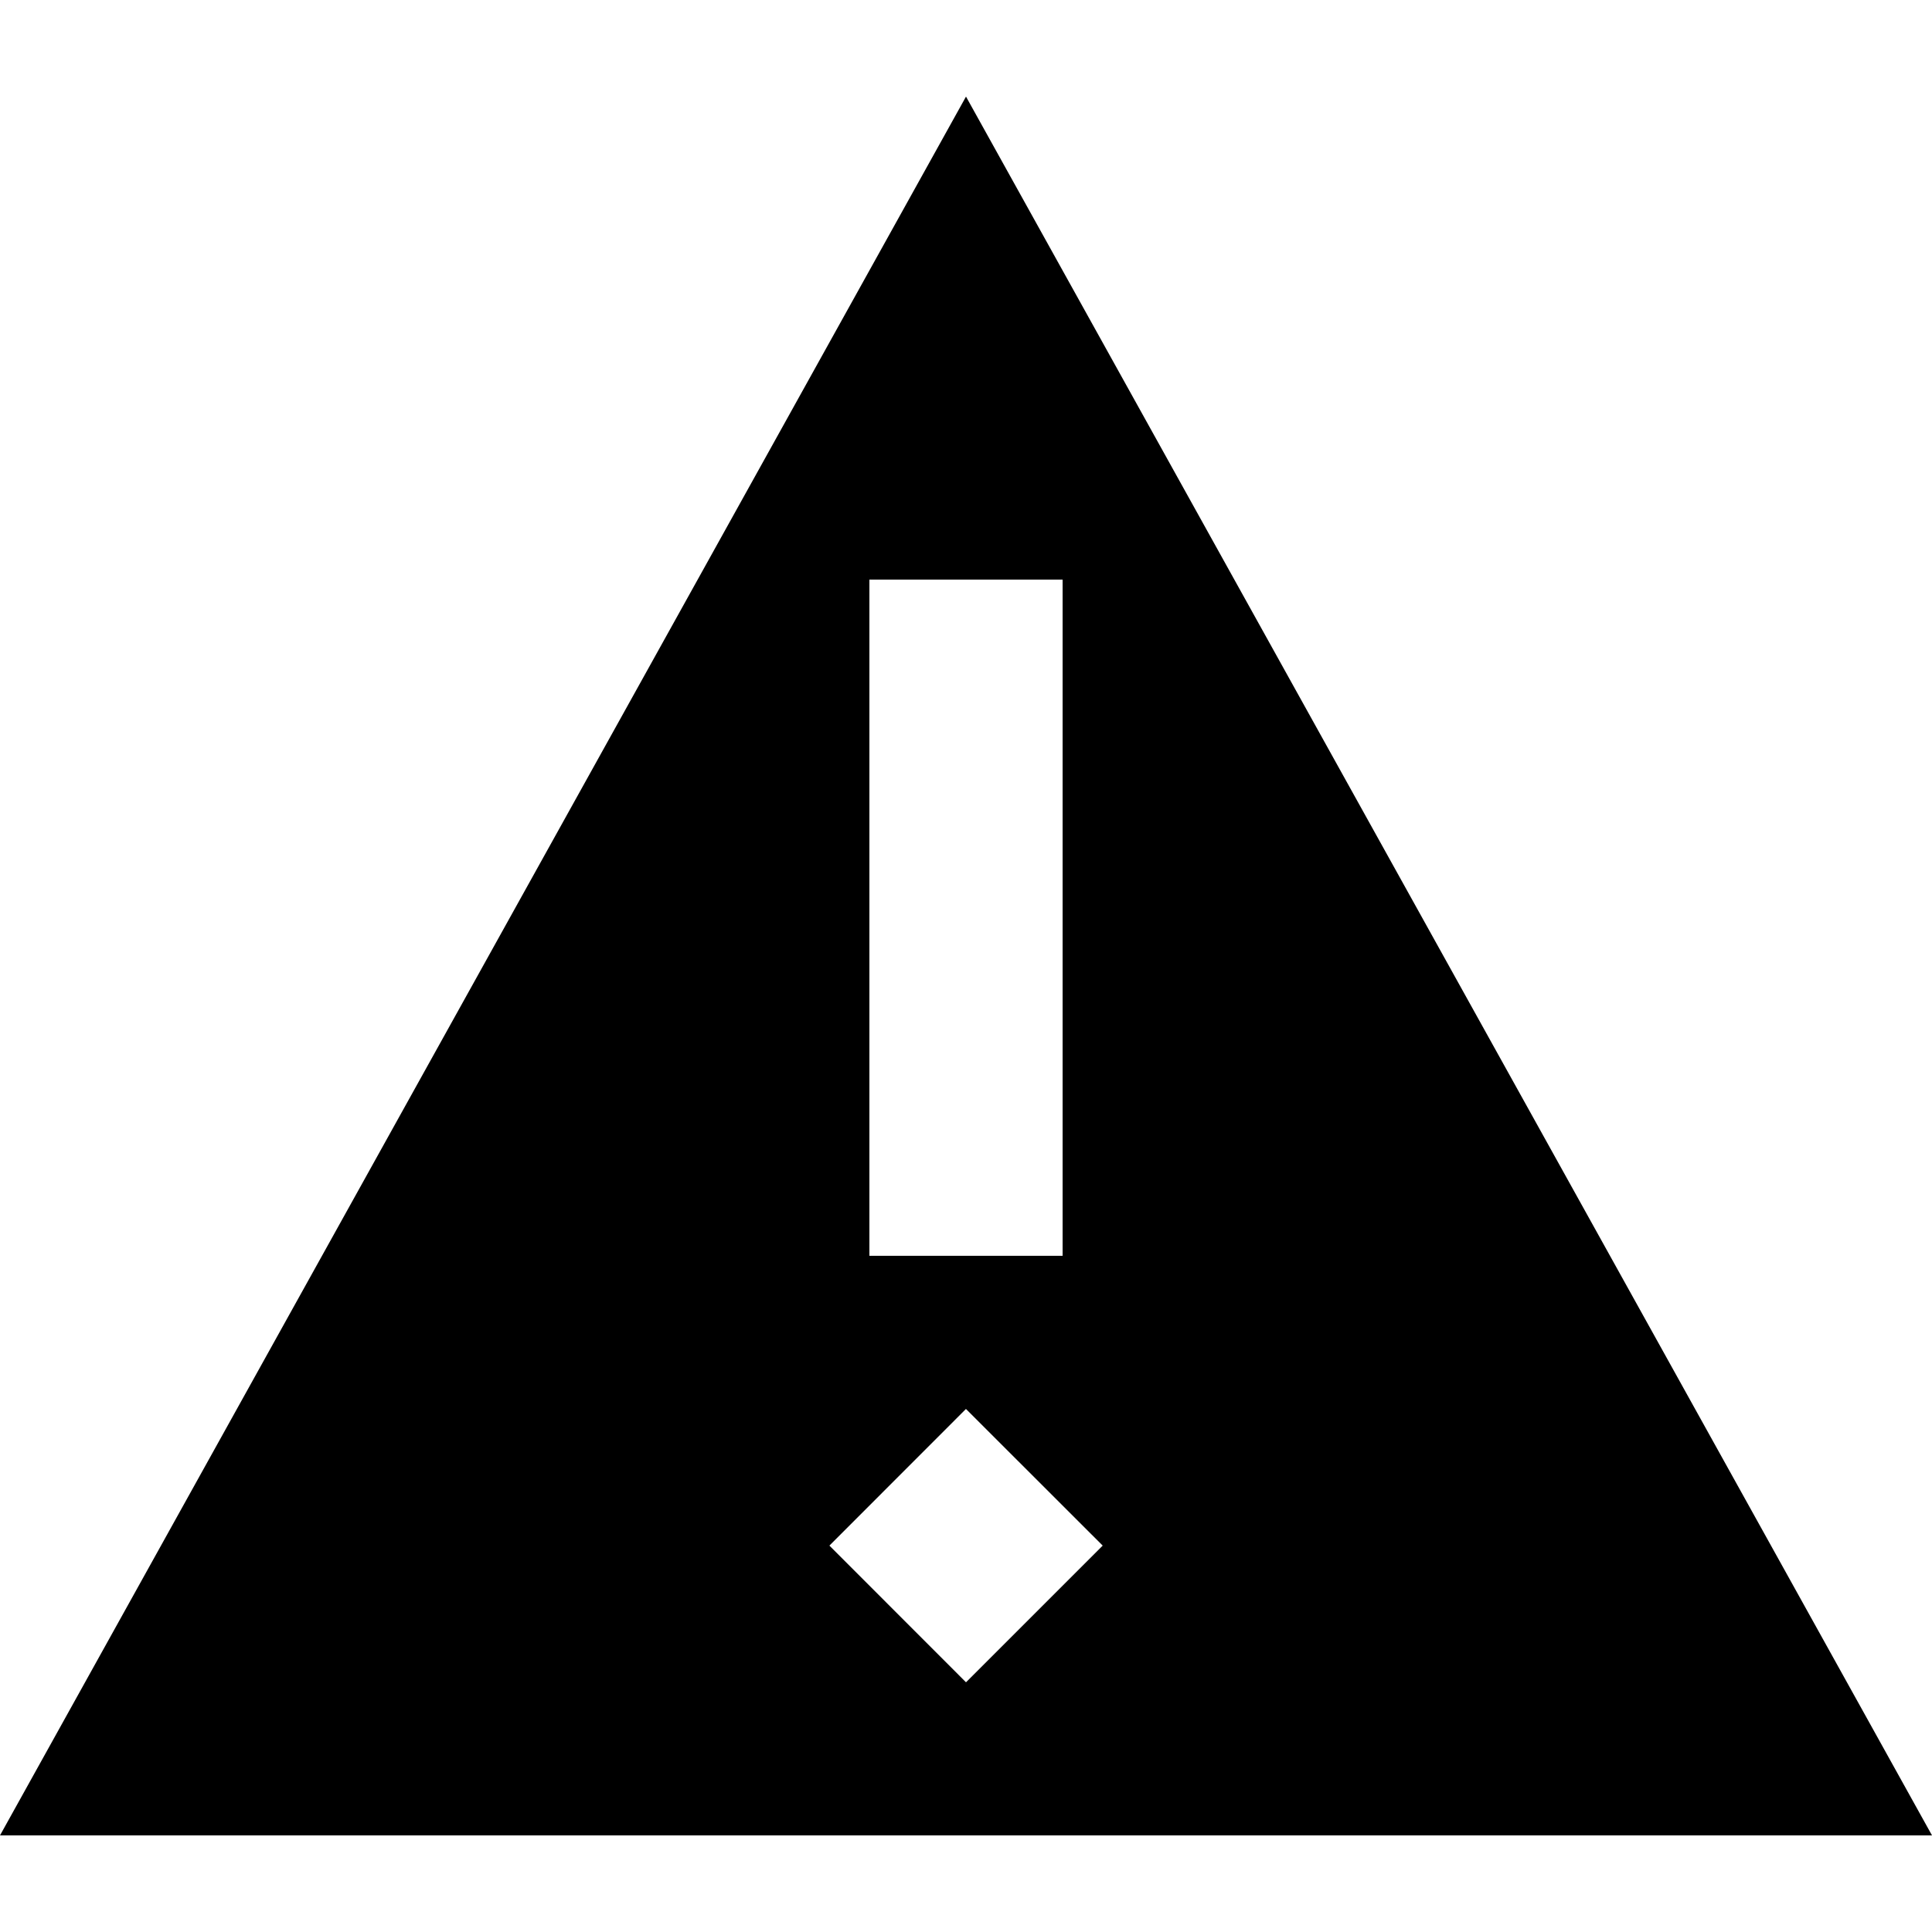
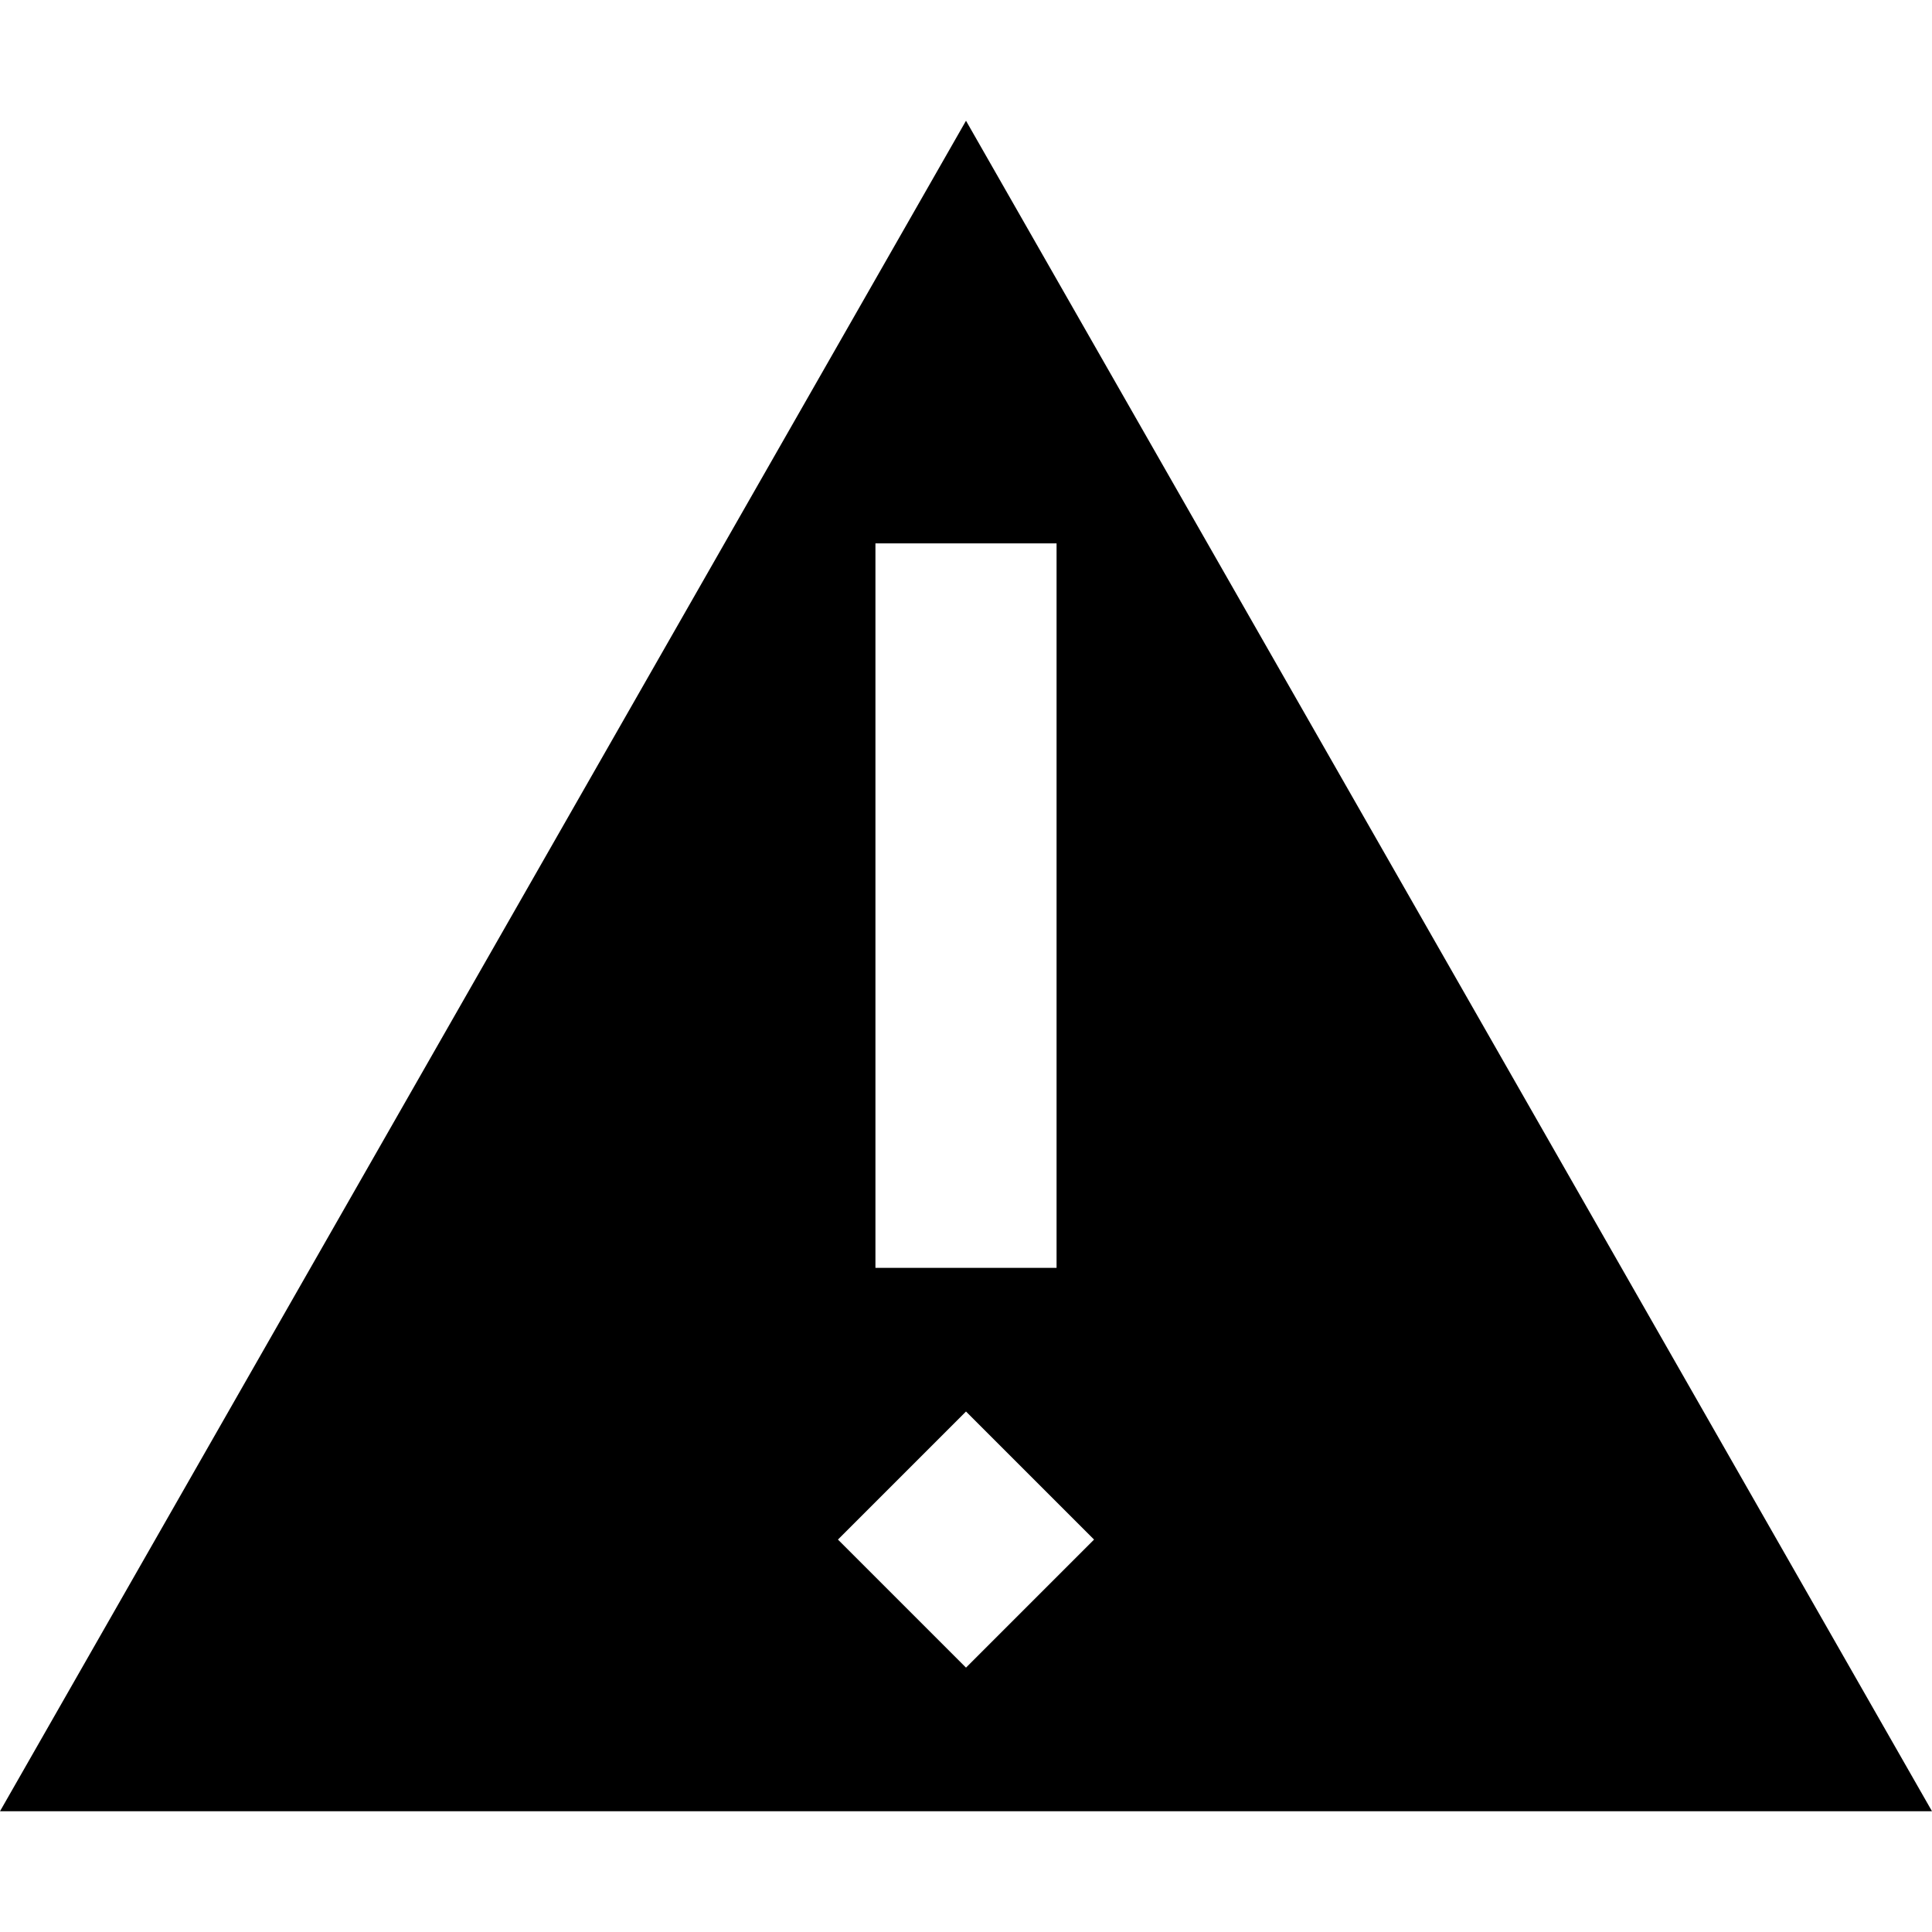
- <svg xmlns="http://www.w3.org/2000/svg" width="20" height="20" viewBox="0 0 20 20">
+ <svg xmlns="http://www.w3.org/2000/svg" width="32" height="32" viewBox="0 0 32 32">
  <defs>
    <clipPath id="b">
-       <rect width="20" height="20" />
+       <rect width="32" height="32" />
    </clipPath>
  </defs>
  <g id="a" clip-path="url(#b)">
-     <path d="M-2060-12h-20l10-18,10,18Zm-10-4.415h0L-2071.414-15l1.414,1.415,1.415-1.415L-2070-16.414ZM-2071-25v7h2v-7Z" transform="translate(2080 31)" />
+     <path d="M-2096-420h-32l16-28,16,28Zm-16-6.621h0l-2.121,2.121,2.121,2.121,2.121-2.121-2.121-2.121ZM-2113.5-441h0v12h3v-12Z" transform="translate(2128 450)" />
  </g>
</svg>
